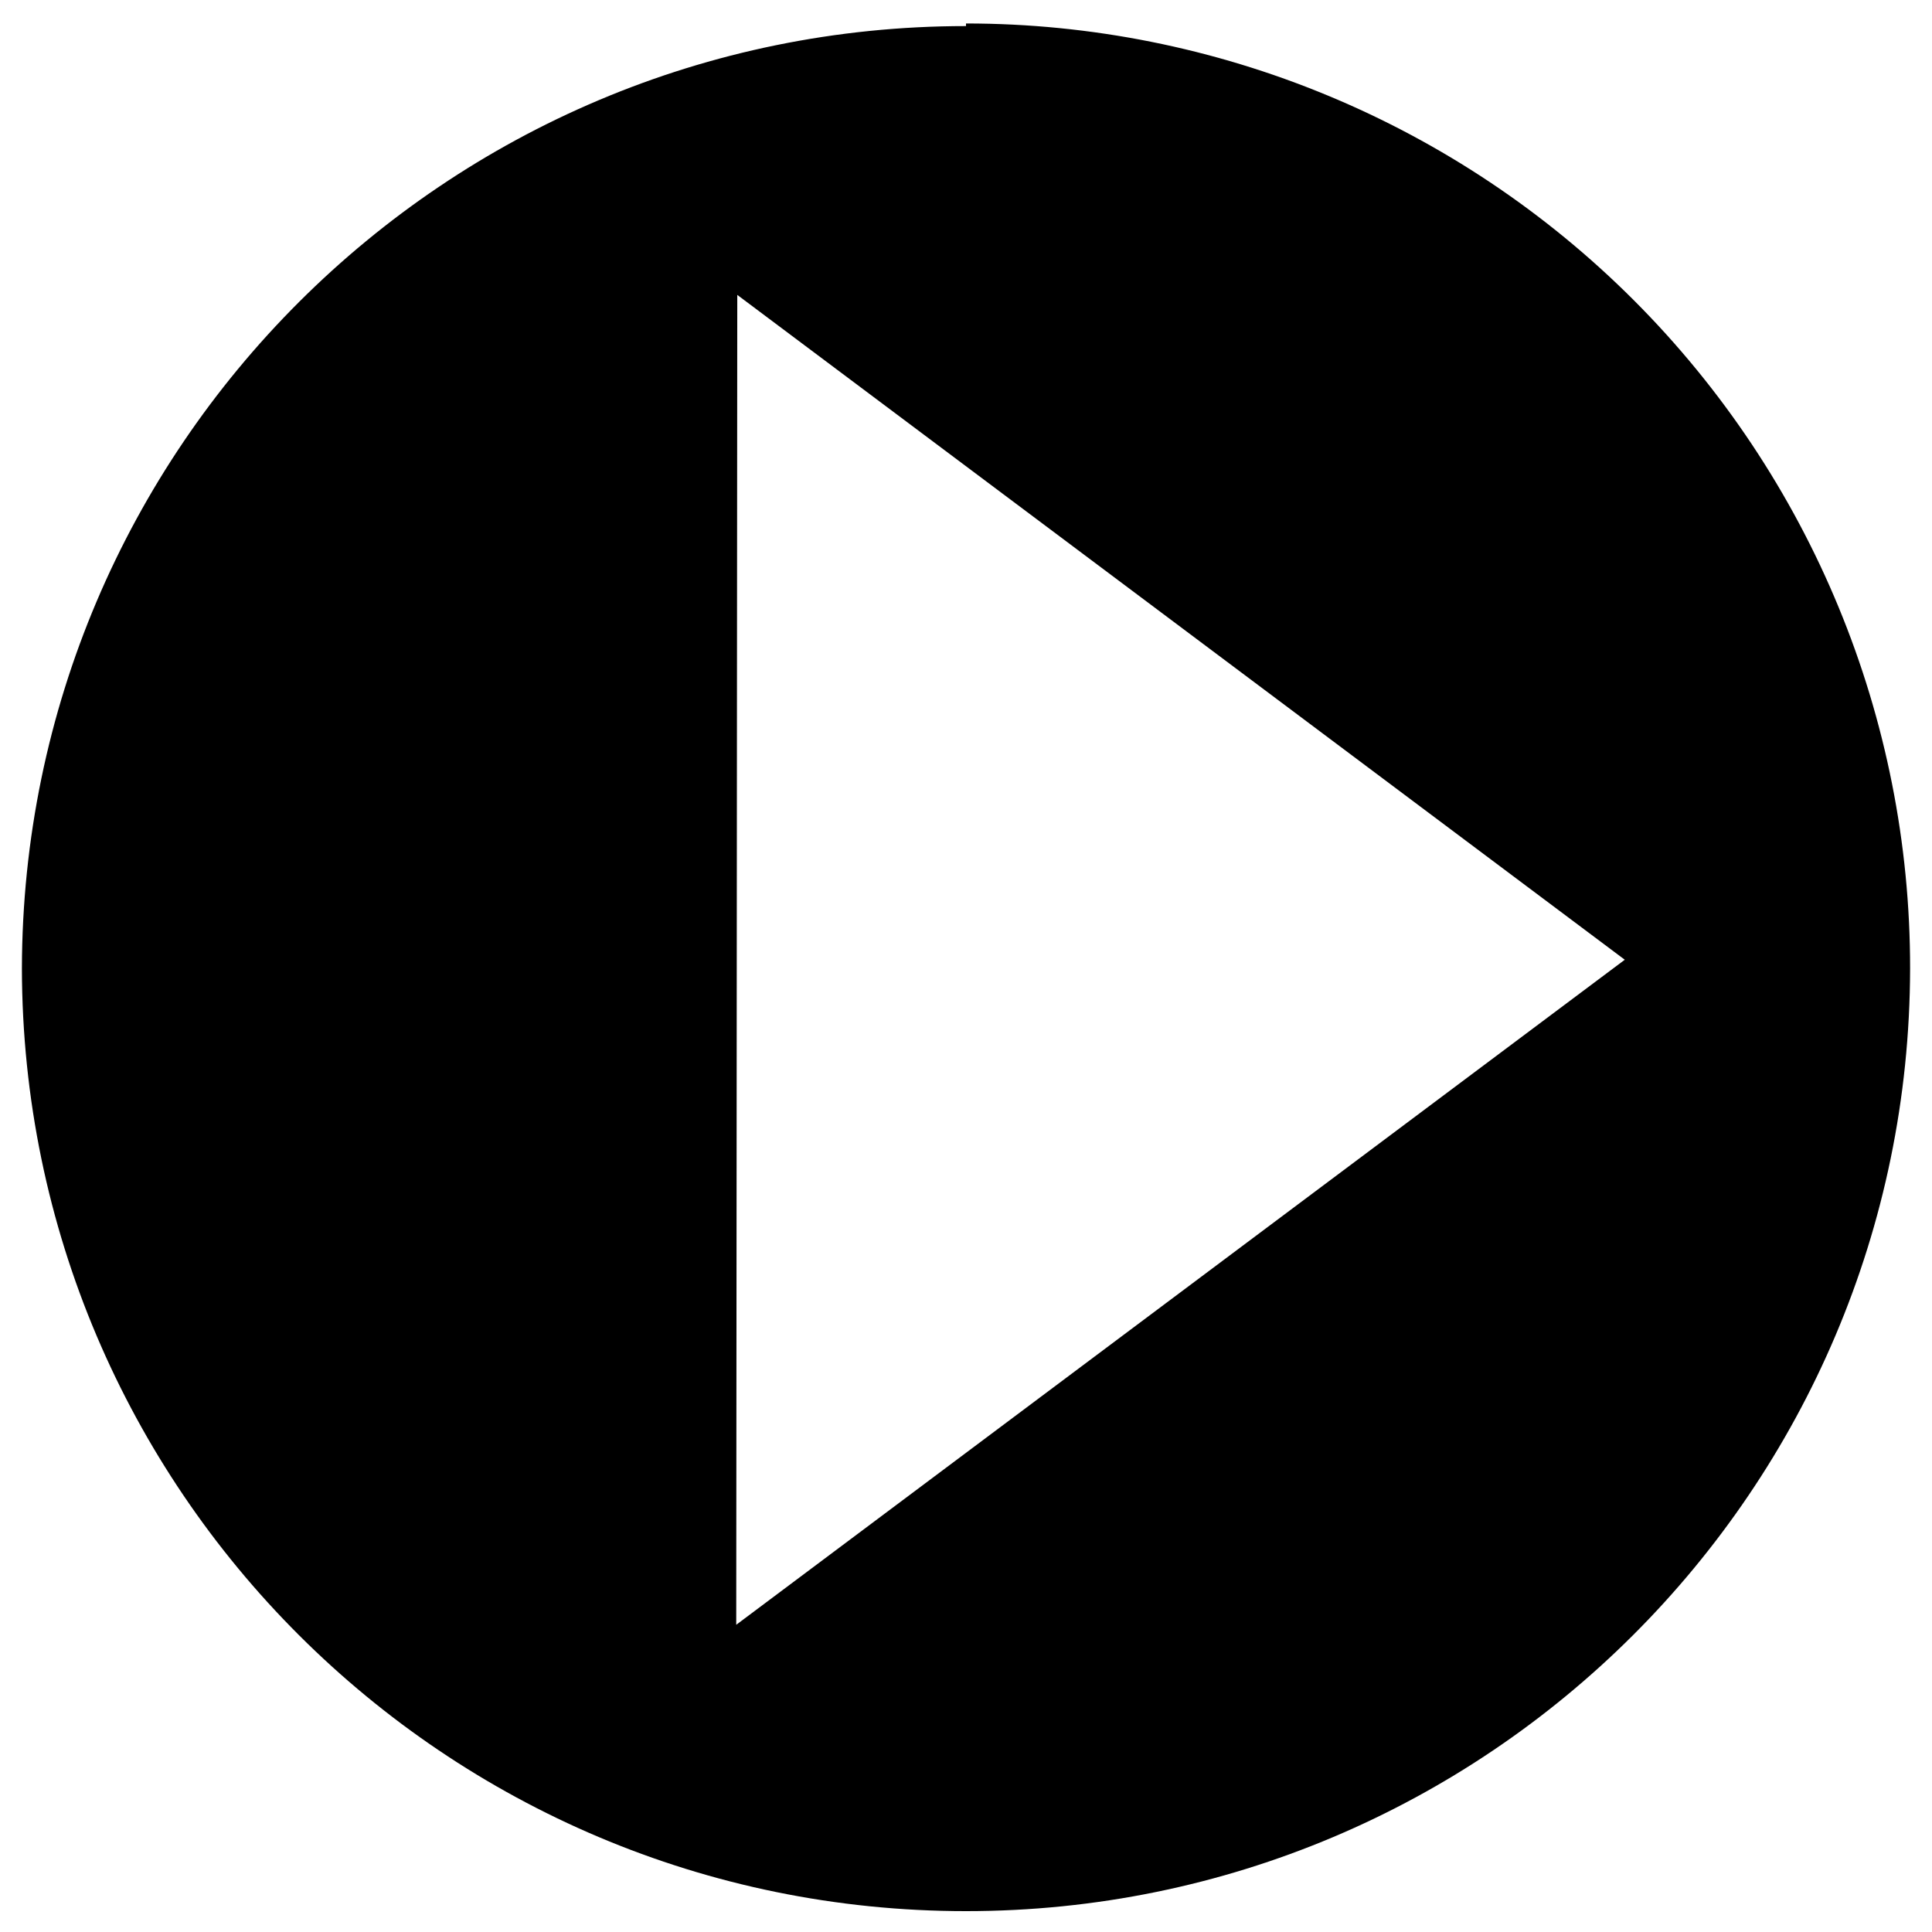
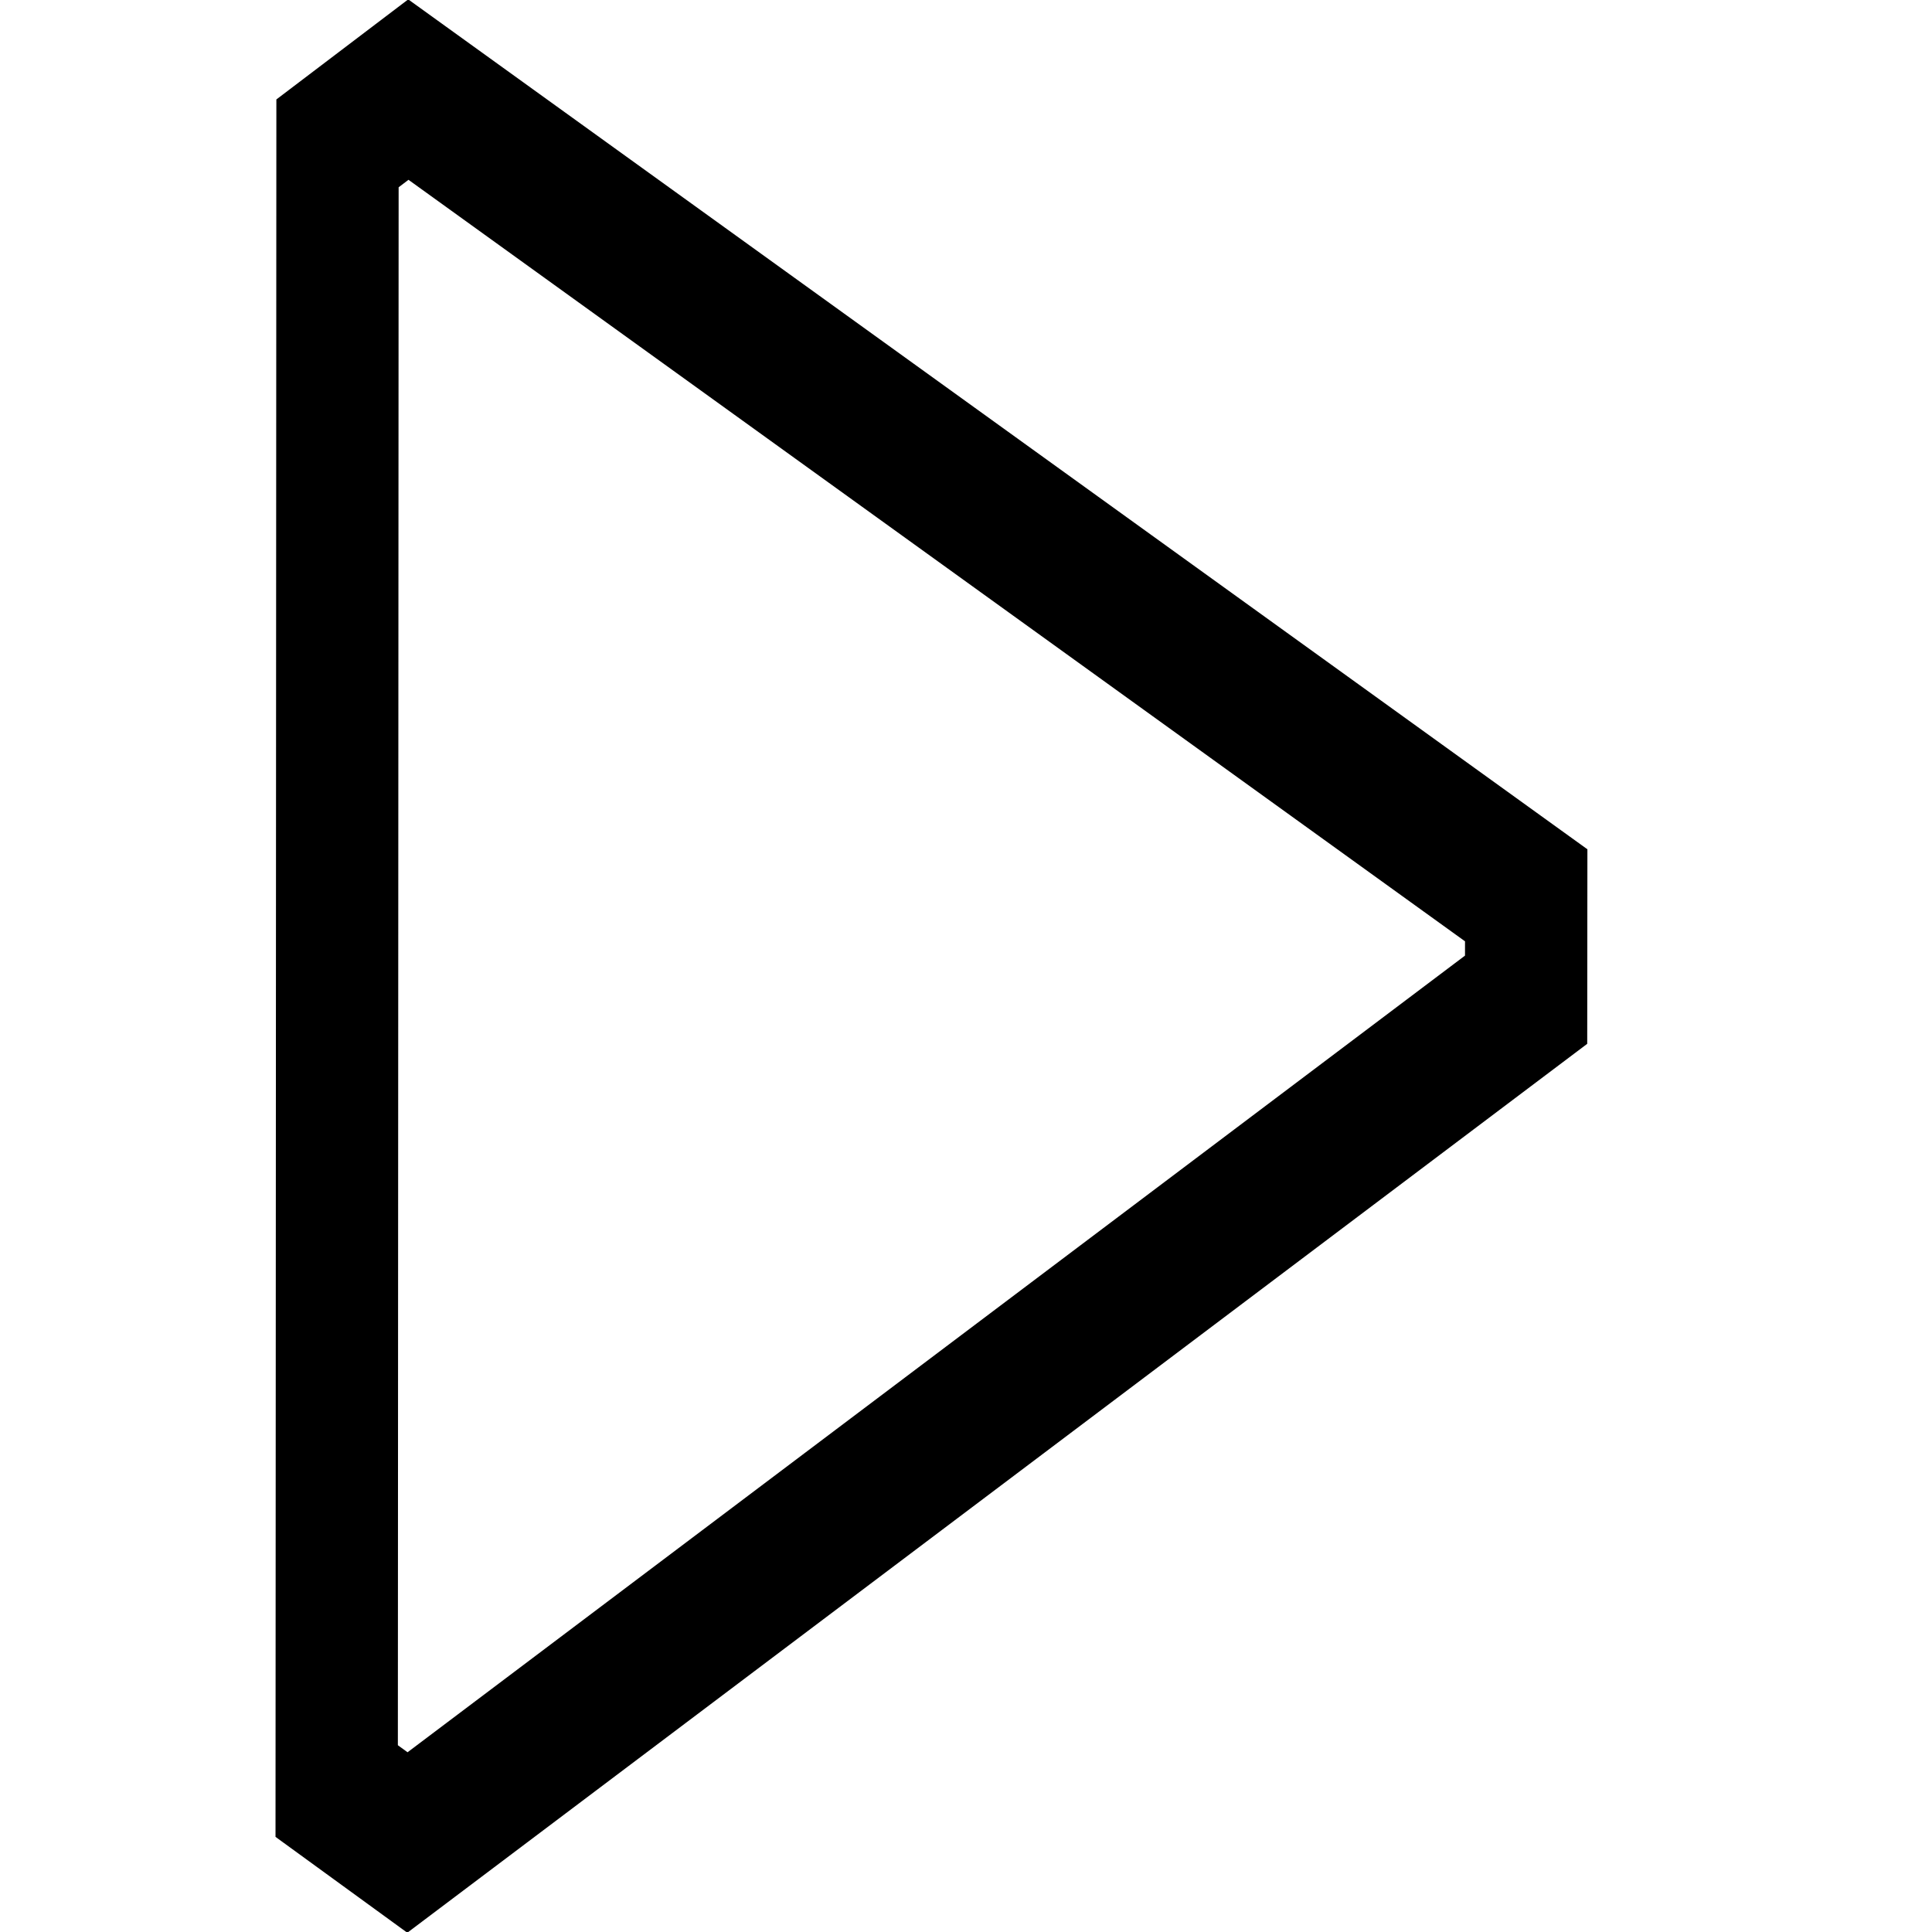
- <svg xmlns="http://www.w3.org/2000/svg" width="28" height="28" viewBox="0 0 7.408 7.408">
-   <path d="M3.704.1a3.62 3.62 0 0 0-3.62 3.614 3.62 3.62 0 0 0 3.62 3.614 3.62 3.62 0 0 0 3.62-3.614A3.62 3.62 0 0 0 3.704.09zm-.878 1.03L6.23 3.68l-3.407 2.55.004-5.107z" />
+ <svg xmlns="http://www.w3.org/2000/svg" viewBox="0 0 7.408 7.408" height="28" width="28">
+   <path d="M2.53 5.828L2.37 1.725l.22-.14 3.634 1.91.01.26L2.76 5.95z" transform="matrix(1.204573 .041679 -.047737 1.538185 -1.478381 -2.202439)" fill="none" stroke="#000" stroke-width=".389" stroke-miterlimit="100" />
</svg>
